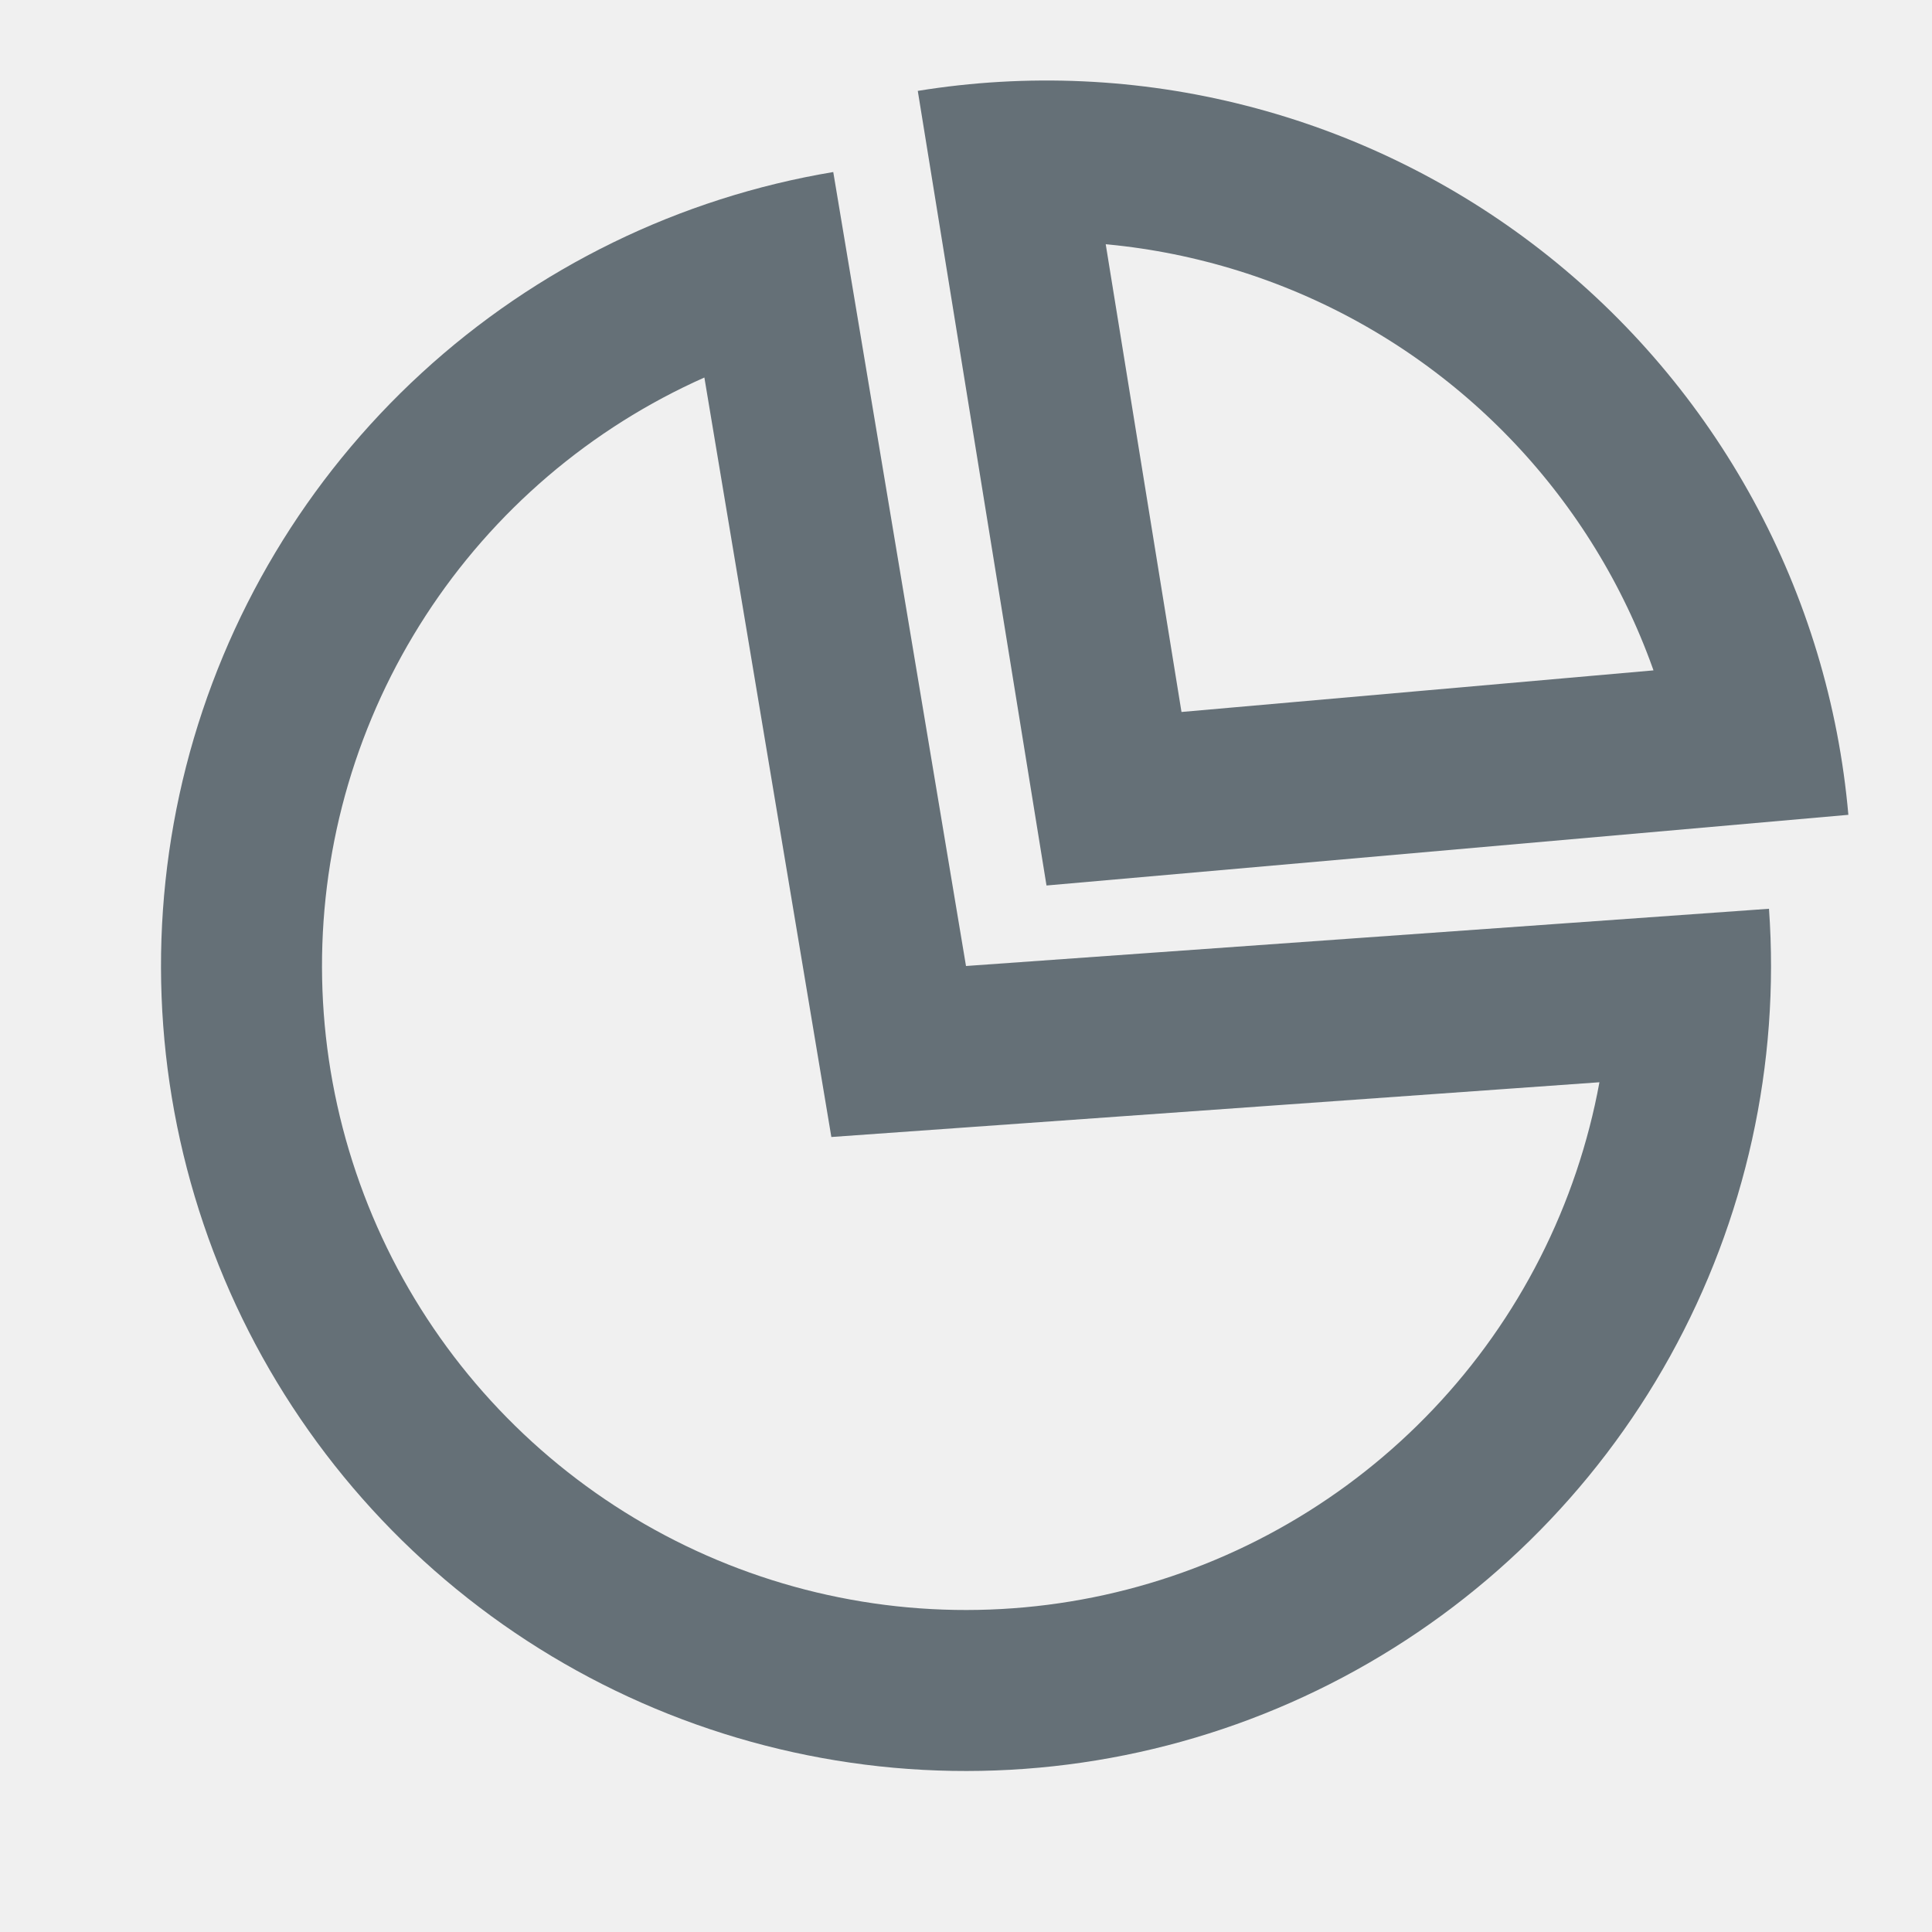
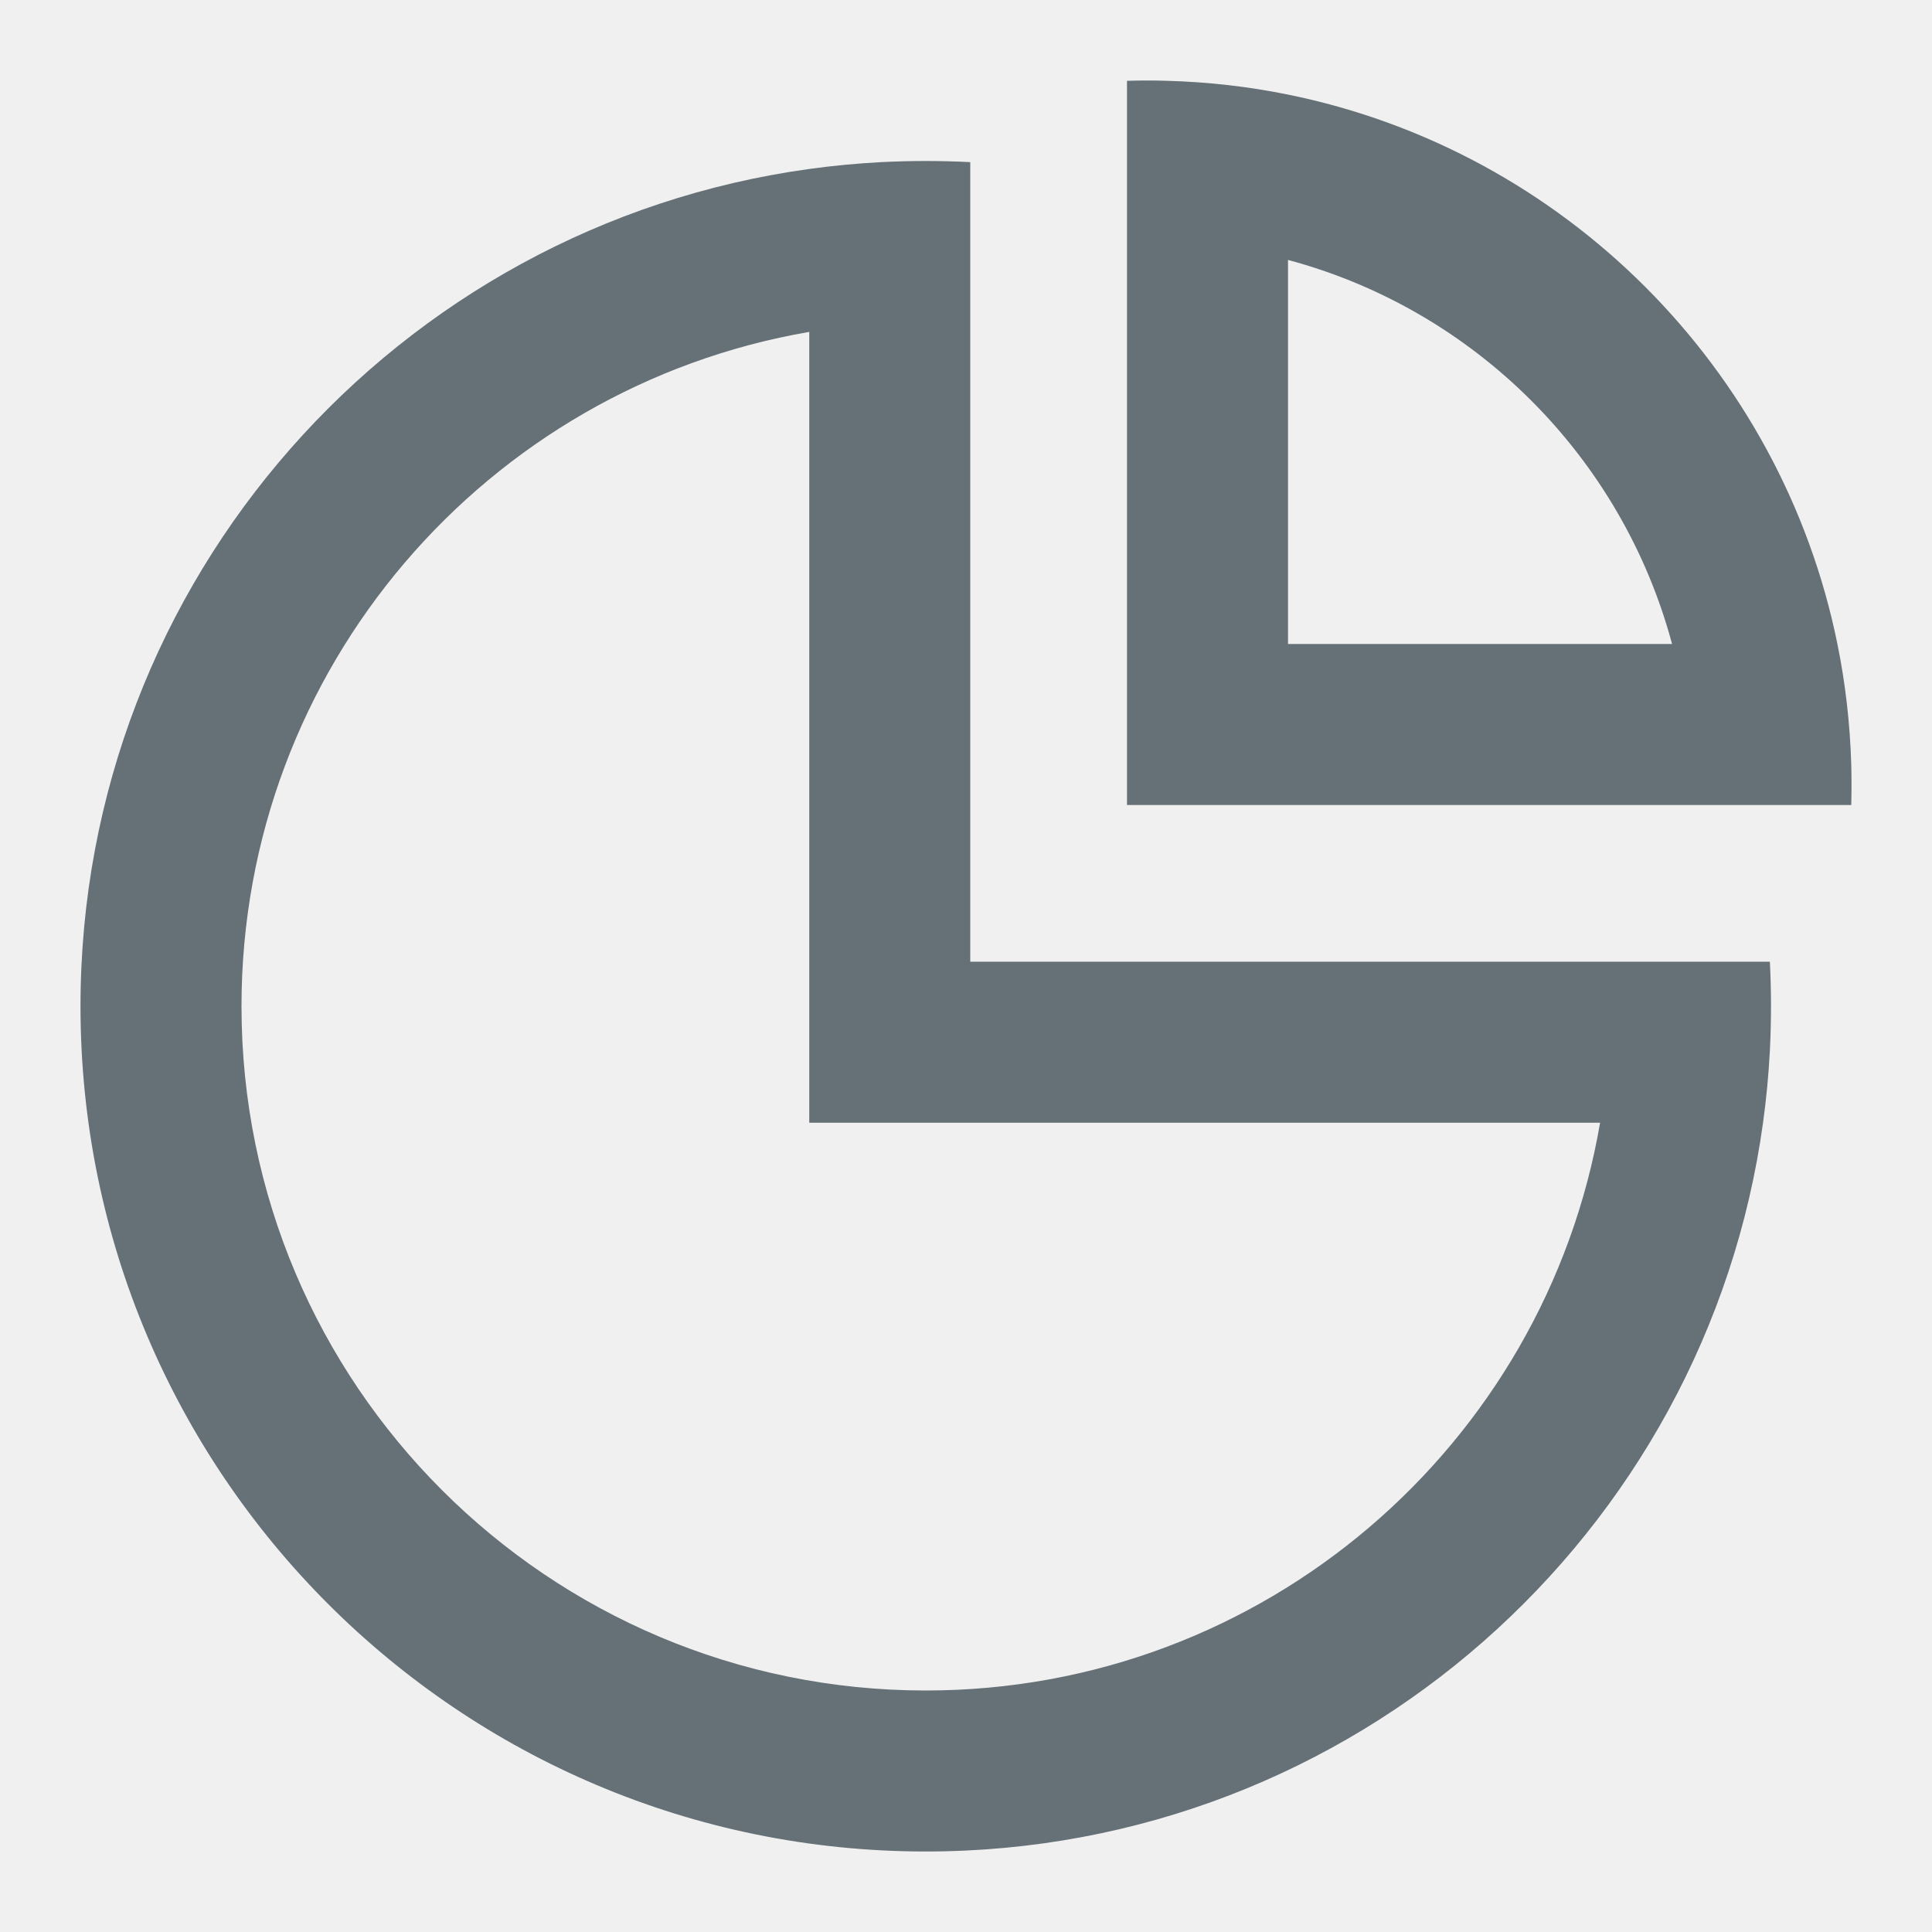
<svg xmlns="http://www.w3.org/2000/svg" width="24" height="24" viewBox="0 0 24 24" fill="none">
-   <mask id="path-1-inside-1_14218_85391" fill="white">
-     <path d="M21.975 11.289C22.113 13.221 21.686 15.152 20.747 16.847C19.808 18.542 18.396 19.927 16.684 20.835C14.973 21.743 13.034 22.133 11.104 21.96C9.174 21.786 7.336 21.056 5.814 19.857C4.292 18.659 3.15 17.043 2.529 15.208C1.907 13.373 1.832 11.397 2.312 9.52C2.793 7.643 3.809 5.946 5.236 4.635C6.663 3.324 8.44 2.456 10.351 2.137L12 12L21.975 11.289Z" />
-   </mask>
-   <path d="M21.975 11.289C22.113 13.221 21.686 15.152 20.747 16.847C19.808 18.542 18.396 19.927 16.684 20.835C14.973 21.743 13.034 22.133 11.104 21.96C9.174 21.786 7.336 21.056 5.814 19.857C4.292 18.659 3.15 17.043 2.529 15.208C1.907 13.373 1.832 11.397 2.312 9.52C2.793 7.643 3.809 5.946 5.236 4.635C6.663 3.324 8.44 2.456 10.351 2.137L12 12L21.975 11.289Z" stroke="#657077" stroke-width="4" mask="url(#path-1-inside-1_14218_85391)" />
-   <mask id="path-2-inside-2_14218_85391" fill="white">
-     <path d="M22.961 10.122C22.841 8.753 22.439 7.424 21.782 6.217C21.124 5.01 20.225 3.951 19.14 3.107C18.056 2.263 16.809 1.652 15.477 1.312C14.146 0.971 12.758 0.909 11.401 1.129L13 11L22.961 10.122Z" />
-   </mask>
-   <path d="M22.961 10.122C22.841 8.753 22.439 7.424 21.782 6.217C21.124 5.01 20.225 3.951 19.14 3.107C18.056 2.263 16.809 1.652 15.477 1.312C14.146 0.971 12.758 0.909 11.401 1.129L13 11L22.961 10.122Z" stroke="#657077" stroke-width="4" mask="url(#path-2-inside-2_14218_85391)" />
+   <path fill-rule="evenodd" clip-rule="evenodd" d="M22.825 8C22.924 8.487 22.982 8.988 22.997 9.5C22.999 9.583 23 9.666 23 9.75C23 9.834 22.999 9.917 22.997 10H14V1.004C14.083 1.001 14.166 1 14.25 1C14.334 1 14.417 1.001 14.5 1.004C15.012 1.018 15.513 1.076 16 1.175C19.428 1.871 22.129 4.572 22.825 8ZM16 3.229C18.321 3.85 20.149 5.679 20.771 8H16V3.229Z" fill="#657077" />
+   <path fill-rule="evenodd" clip-rule="evenodd" d="M10.053 13.947V4.123C6.048 4.81 3 8.299 3 12.5C3 17.194 6.806 21 11.5 21C15.701 21 19.19 17.952 19.877 13.947H10.053ZM21.986 13.053C21.995 12.87 22 12.685 22 12.5C22 12.315 21.995 12.13 21.986 11.947H12.053V2.014C11.87 2.005 11.685 2 11.5 2C11.315 2 11.13 2.005 10.947 2.014C10.646 2.03 10.347 2.058 10.053 2.099C4.939 2.804 1 7.192 1 12.5C1 18.299 5.701 23 11.5 23C16.808 23 21.196 19.061 21.901 13.947C21.942 13.653 21.97 13.354 21.986 13.053Z" fill="#657077" />
</svg>
